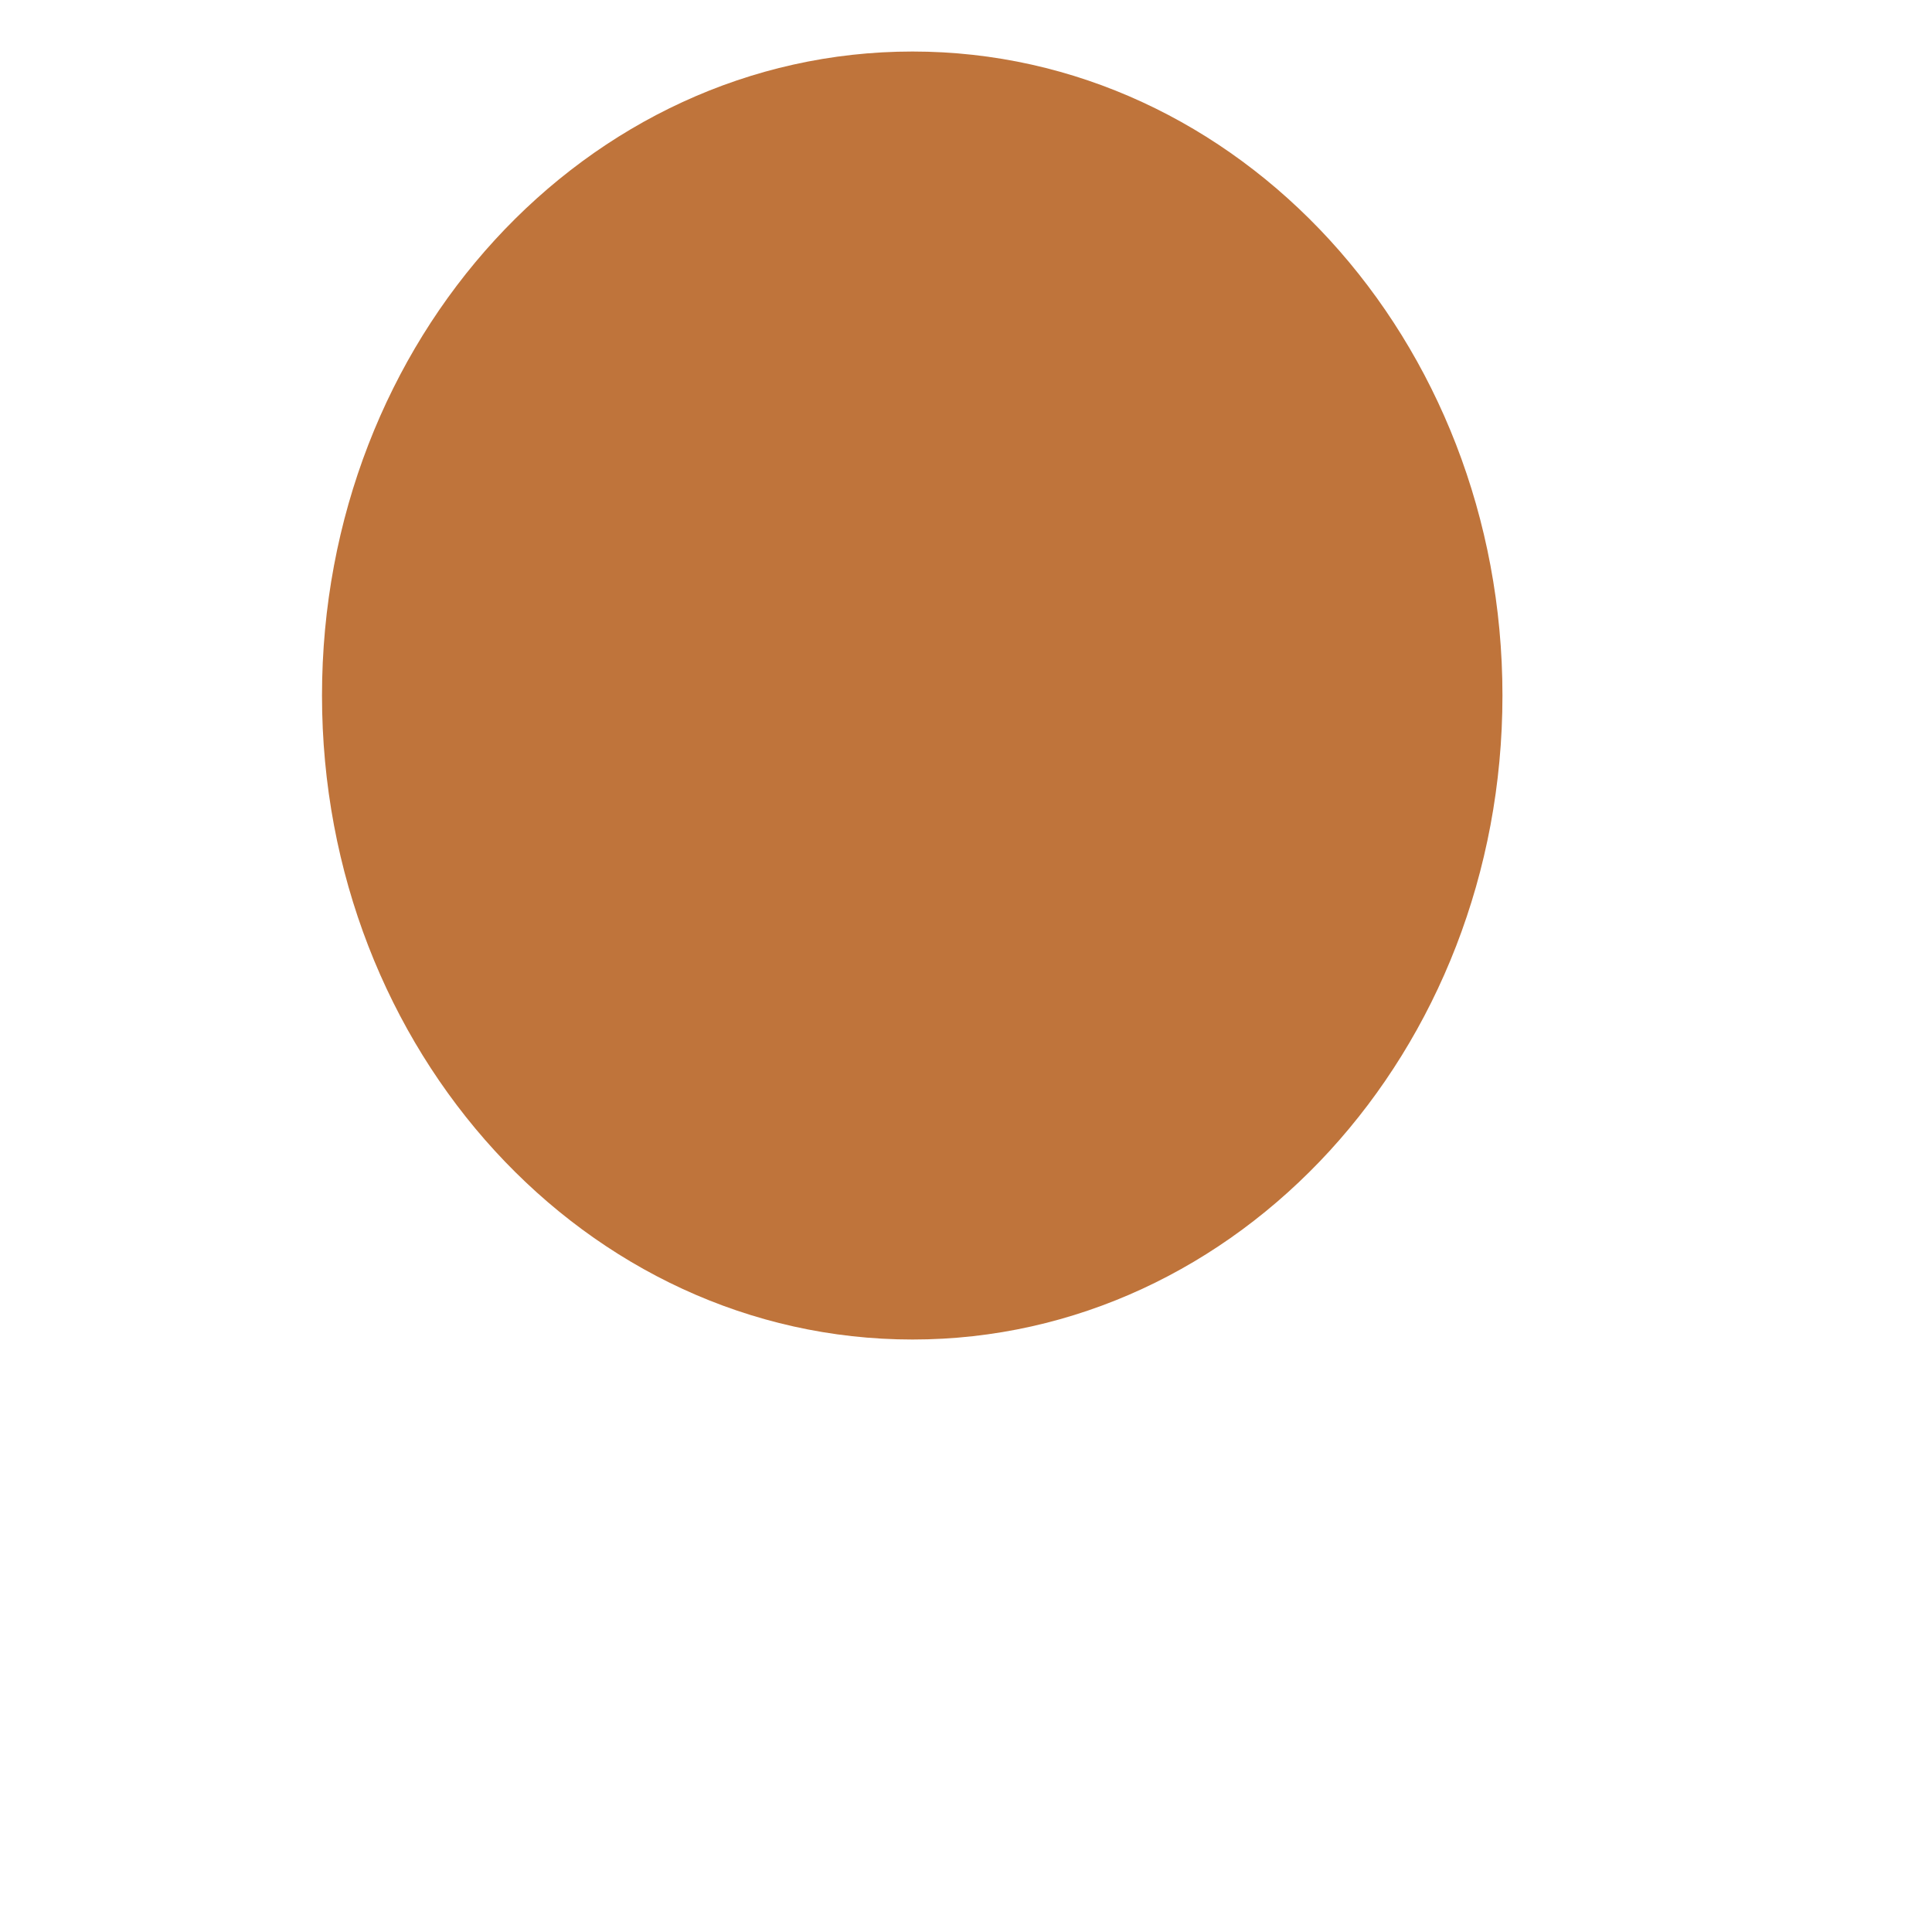
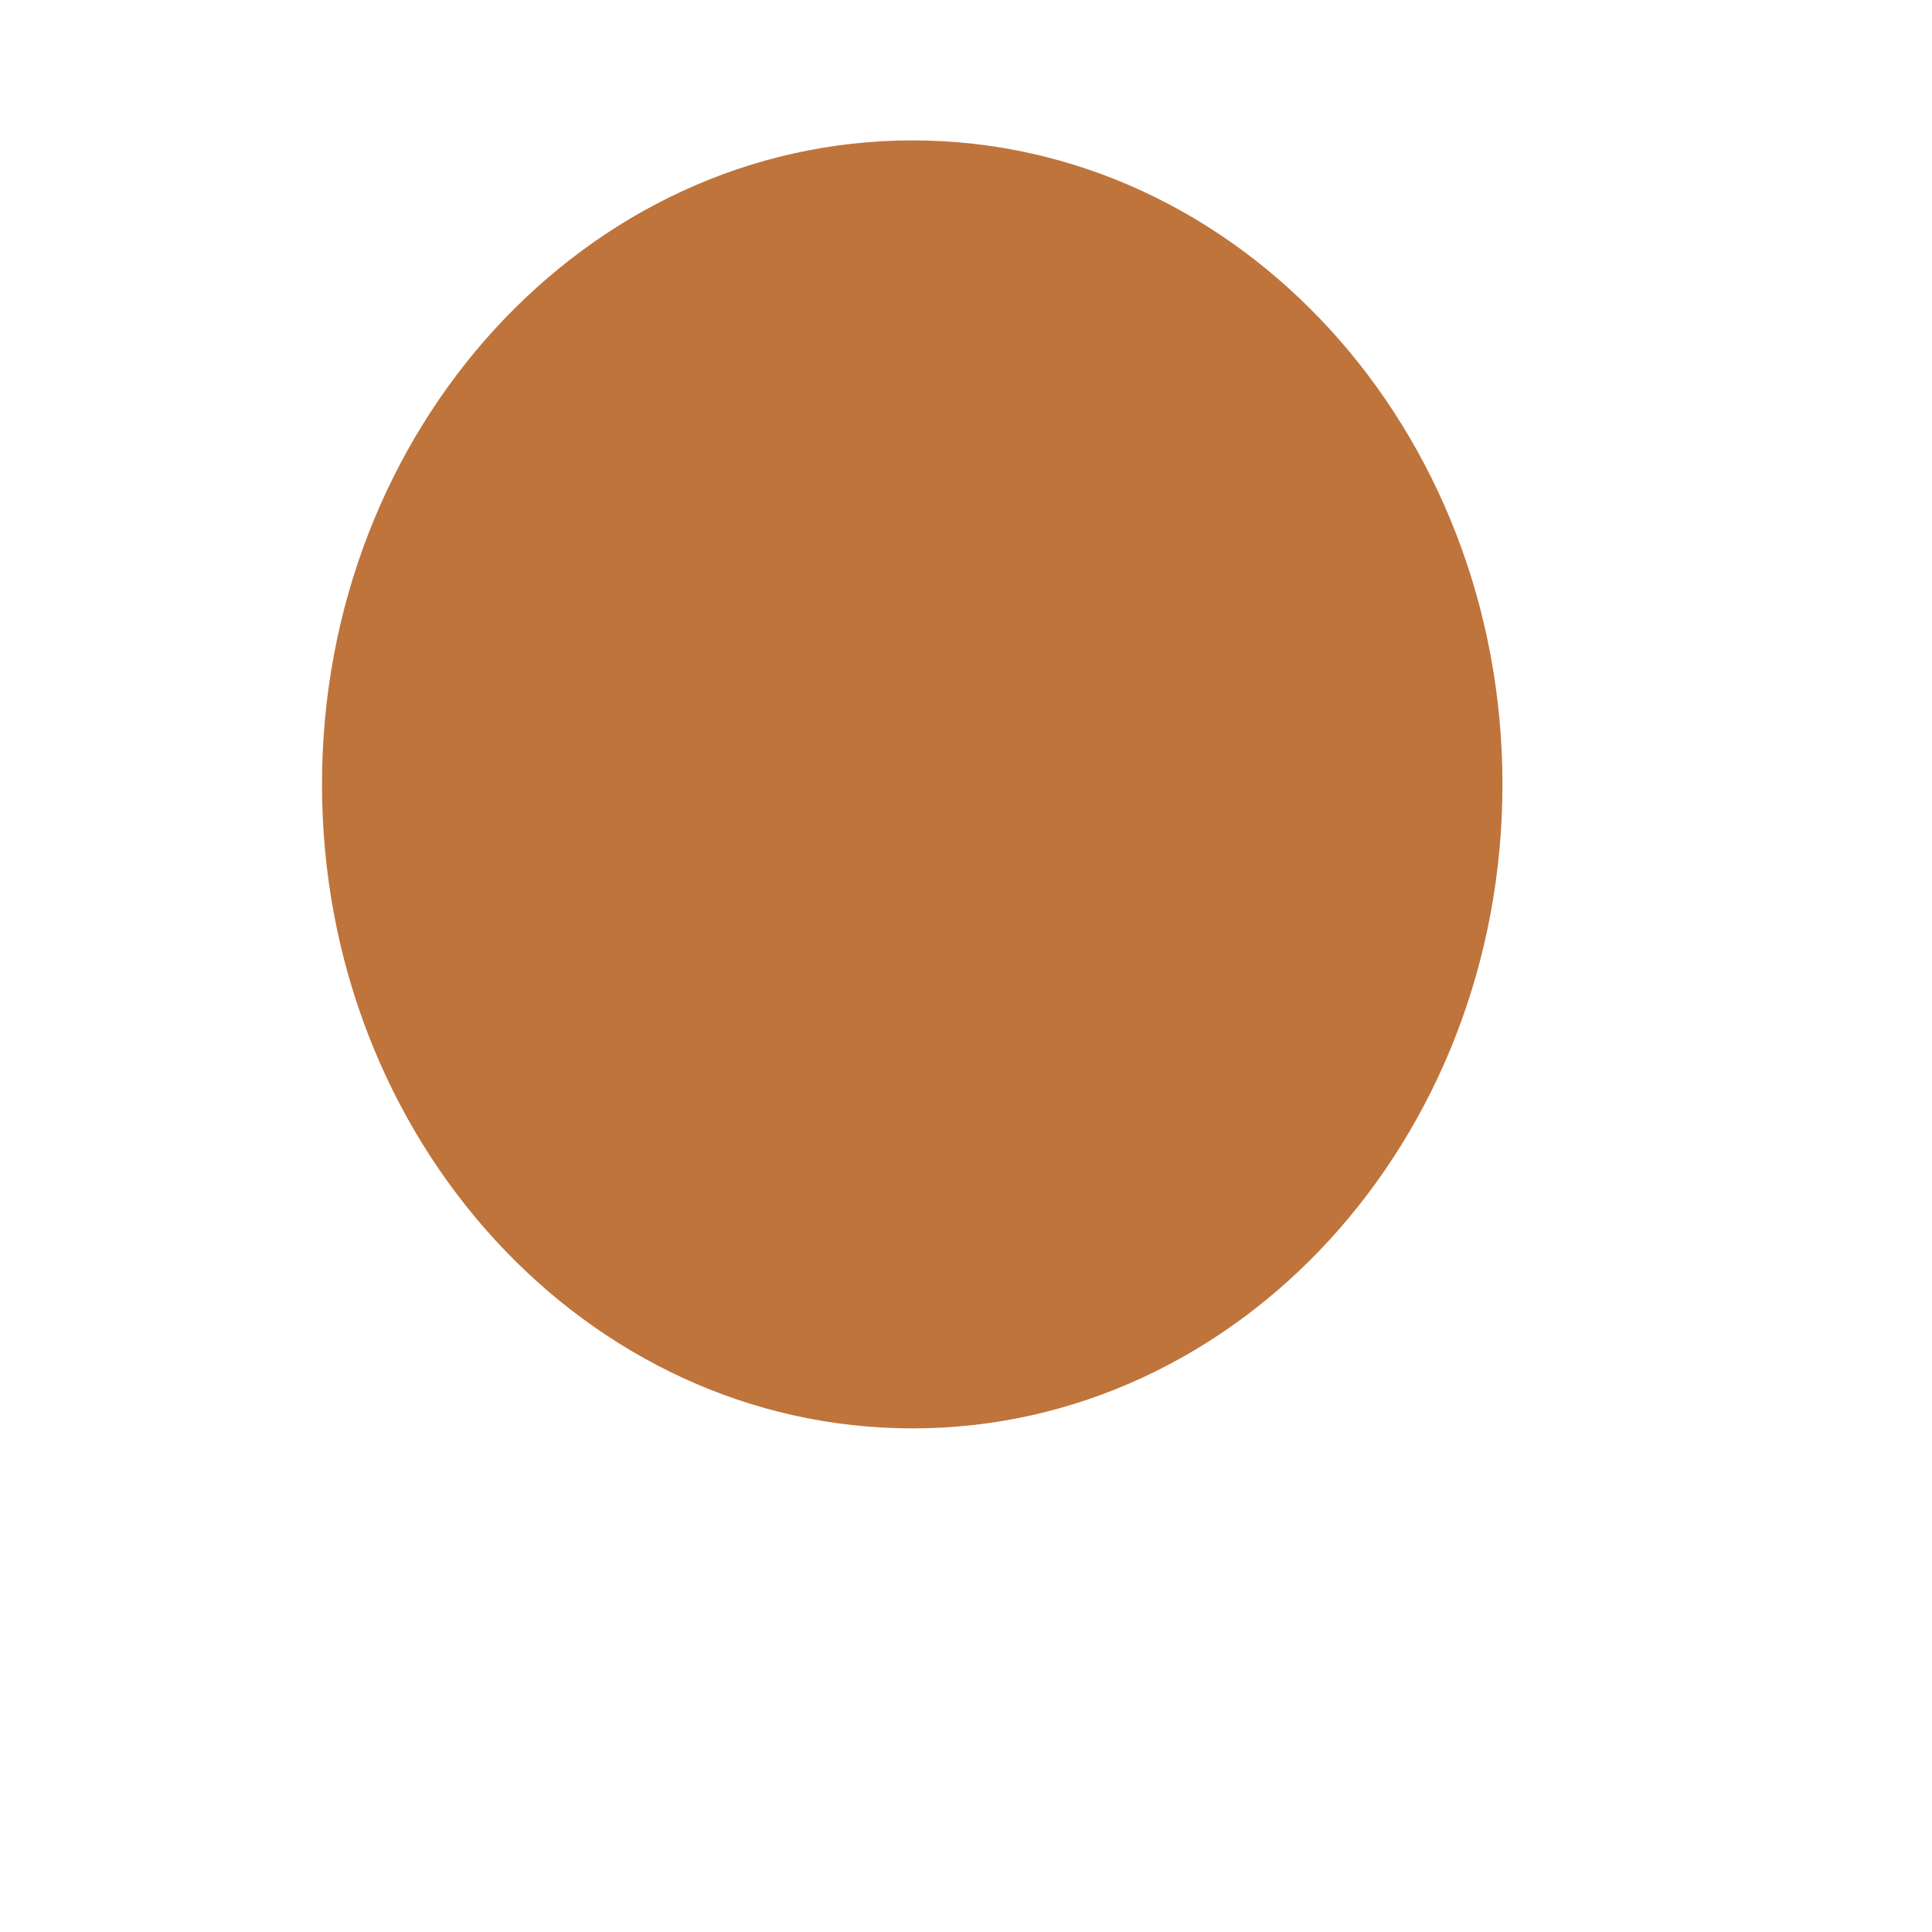
<svg xmlns="http://www.w3.org/2000/svg" width="3" height="3" viewBox="0 0 3 3" fill="none">
-   <path d="M1.417 2.08C1.923 2.08 2.333 1.632 2.333 1.08C2.333 0.527 1.923 0.08 1.417 0.08C0.91 0.08 0.5 0.527 0.5 1.08C0.5 1.632 0.91 2.08 1.417 2.08Z" fill="#BF743B" />
+   <path d="M1.417 2.218C1.923 2.218 2.333 1.77 2.333 1.218C2.333 0.666 1.923 0.218 1.417 0.218C0.91 0.218 0.5 0.666 0.5 1.218C0.5 1.77 0.91 2.218 1.417 2.218Z" fill="#BF743B" />
</svg>
